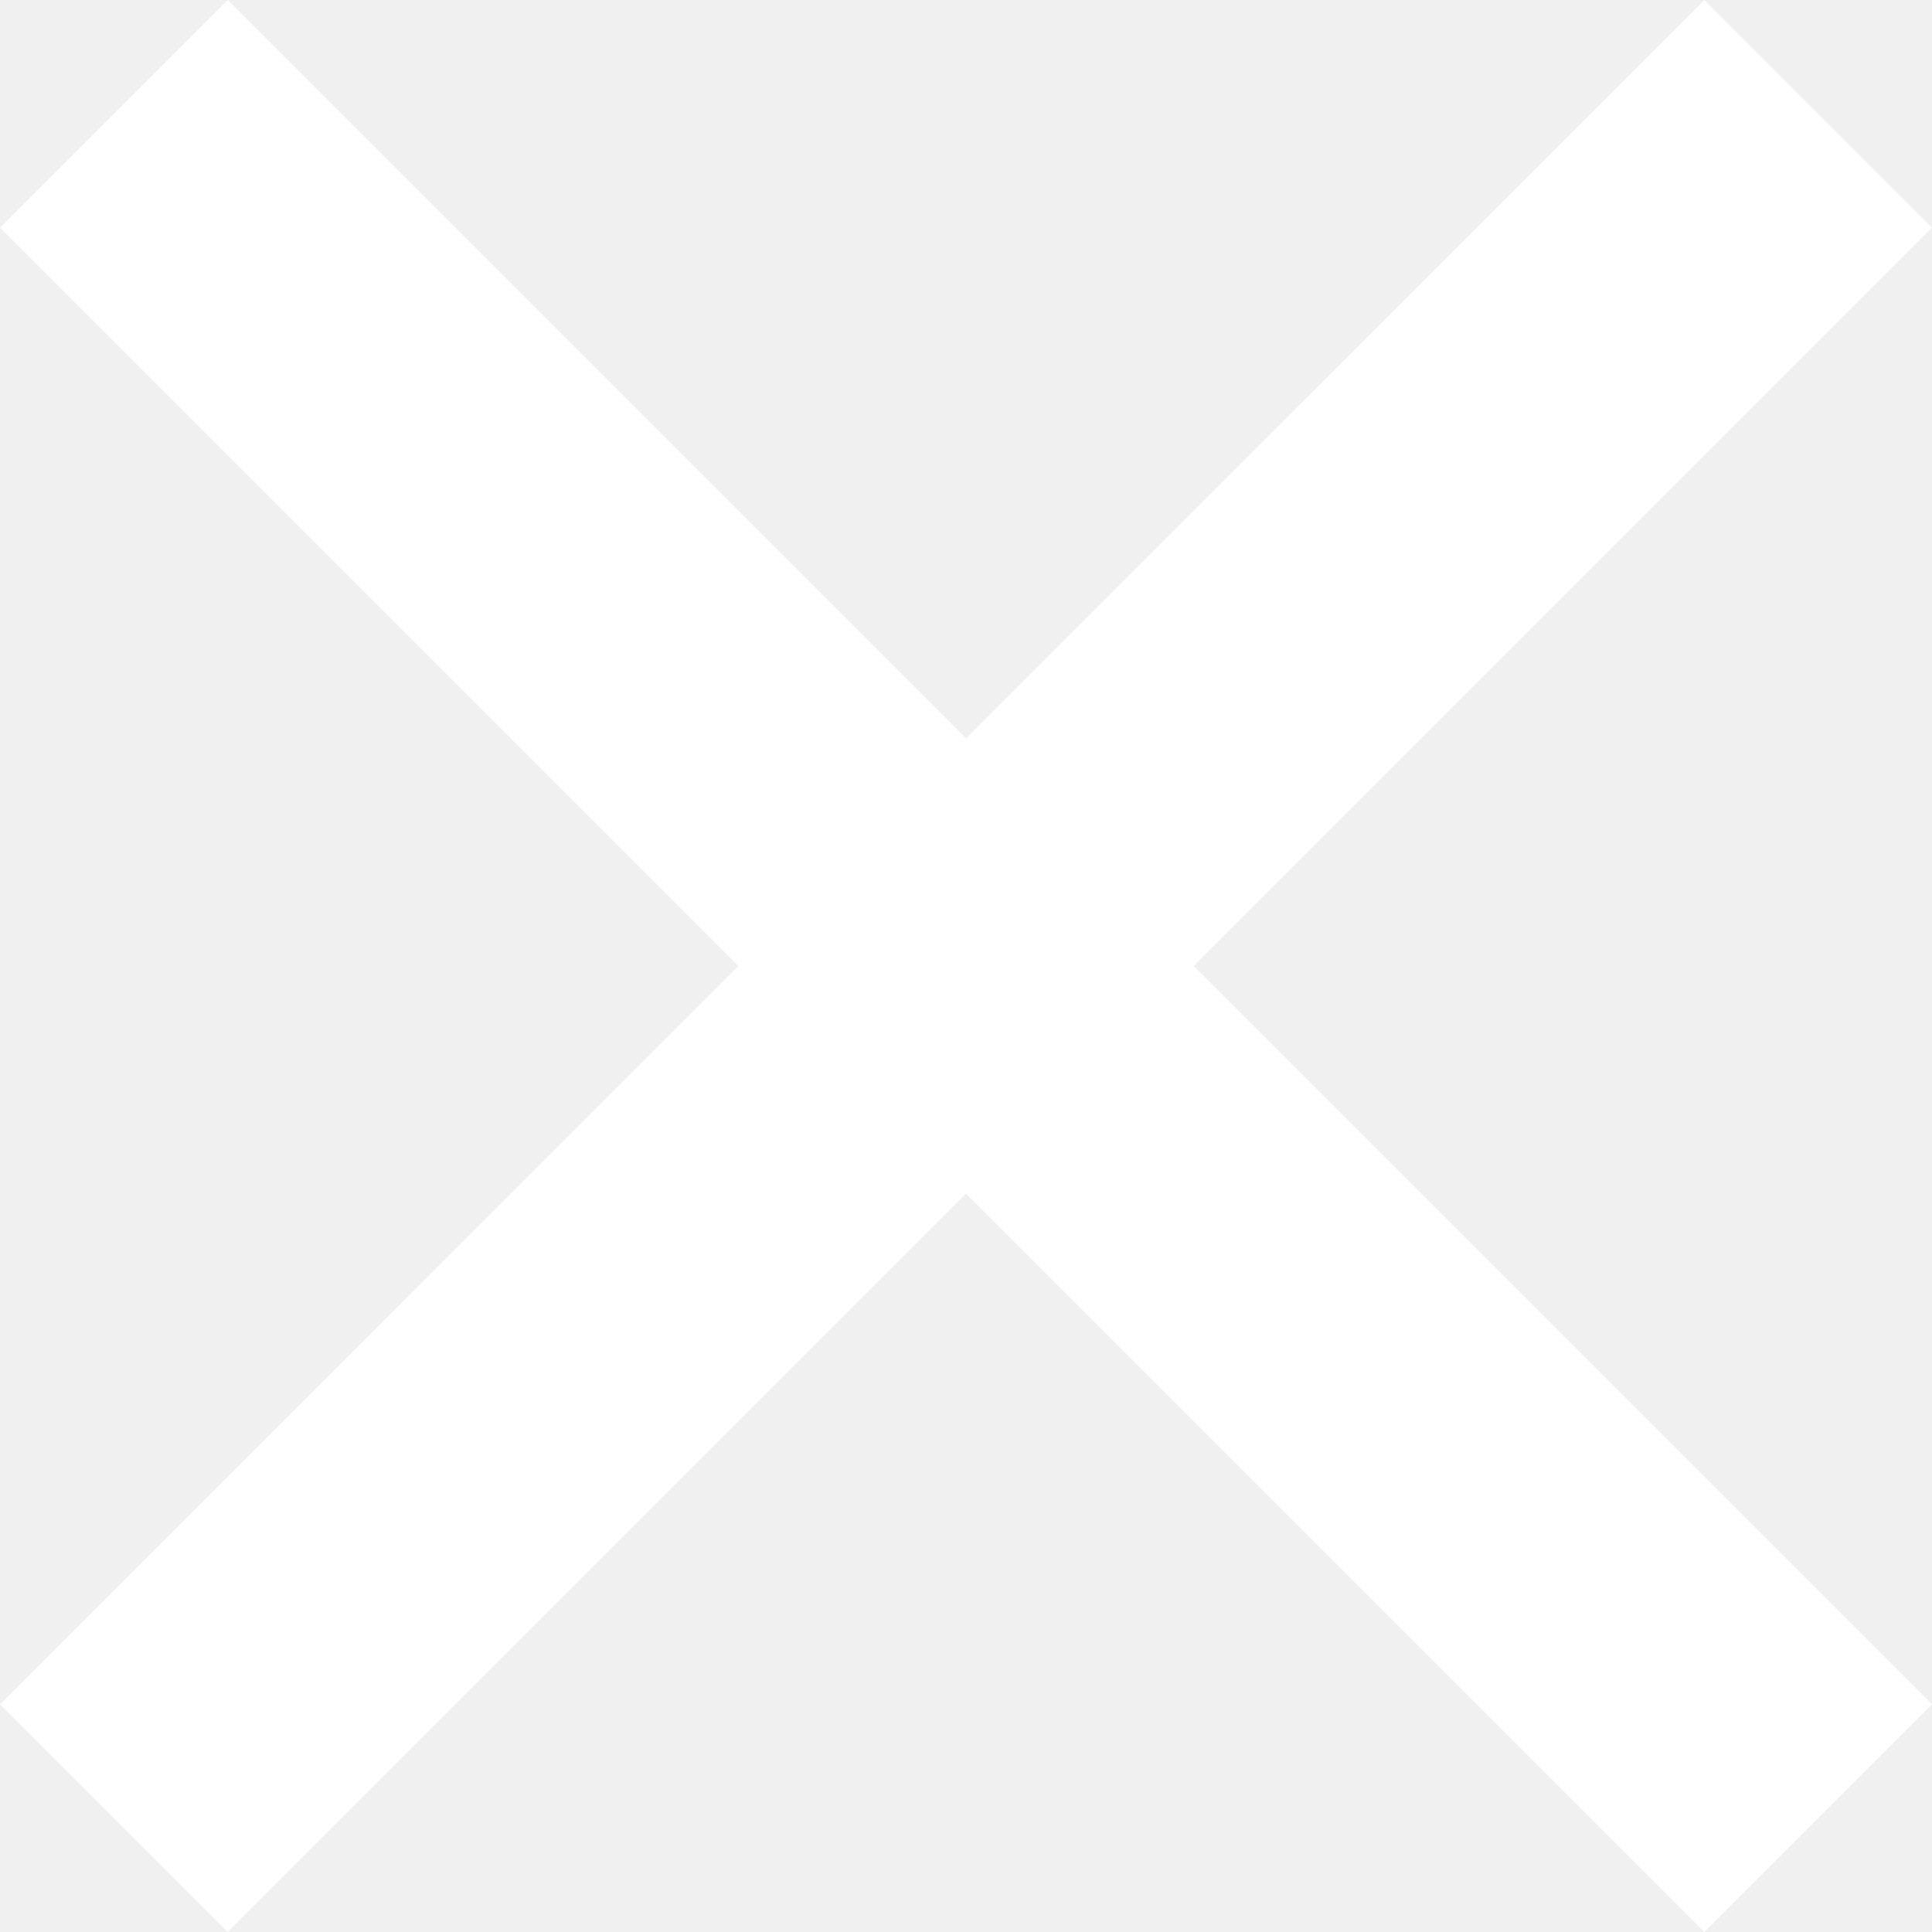
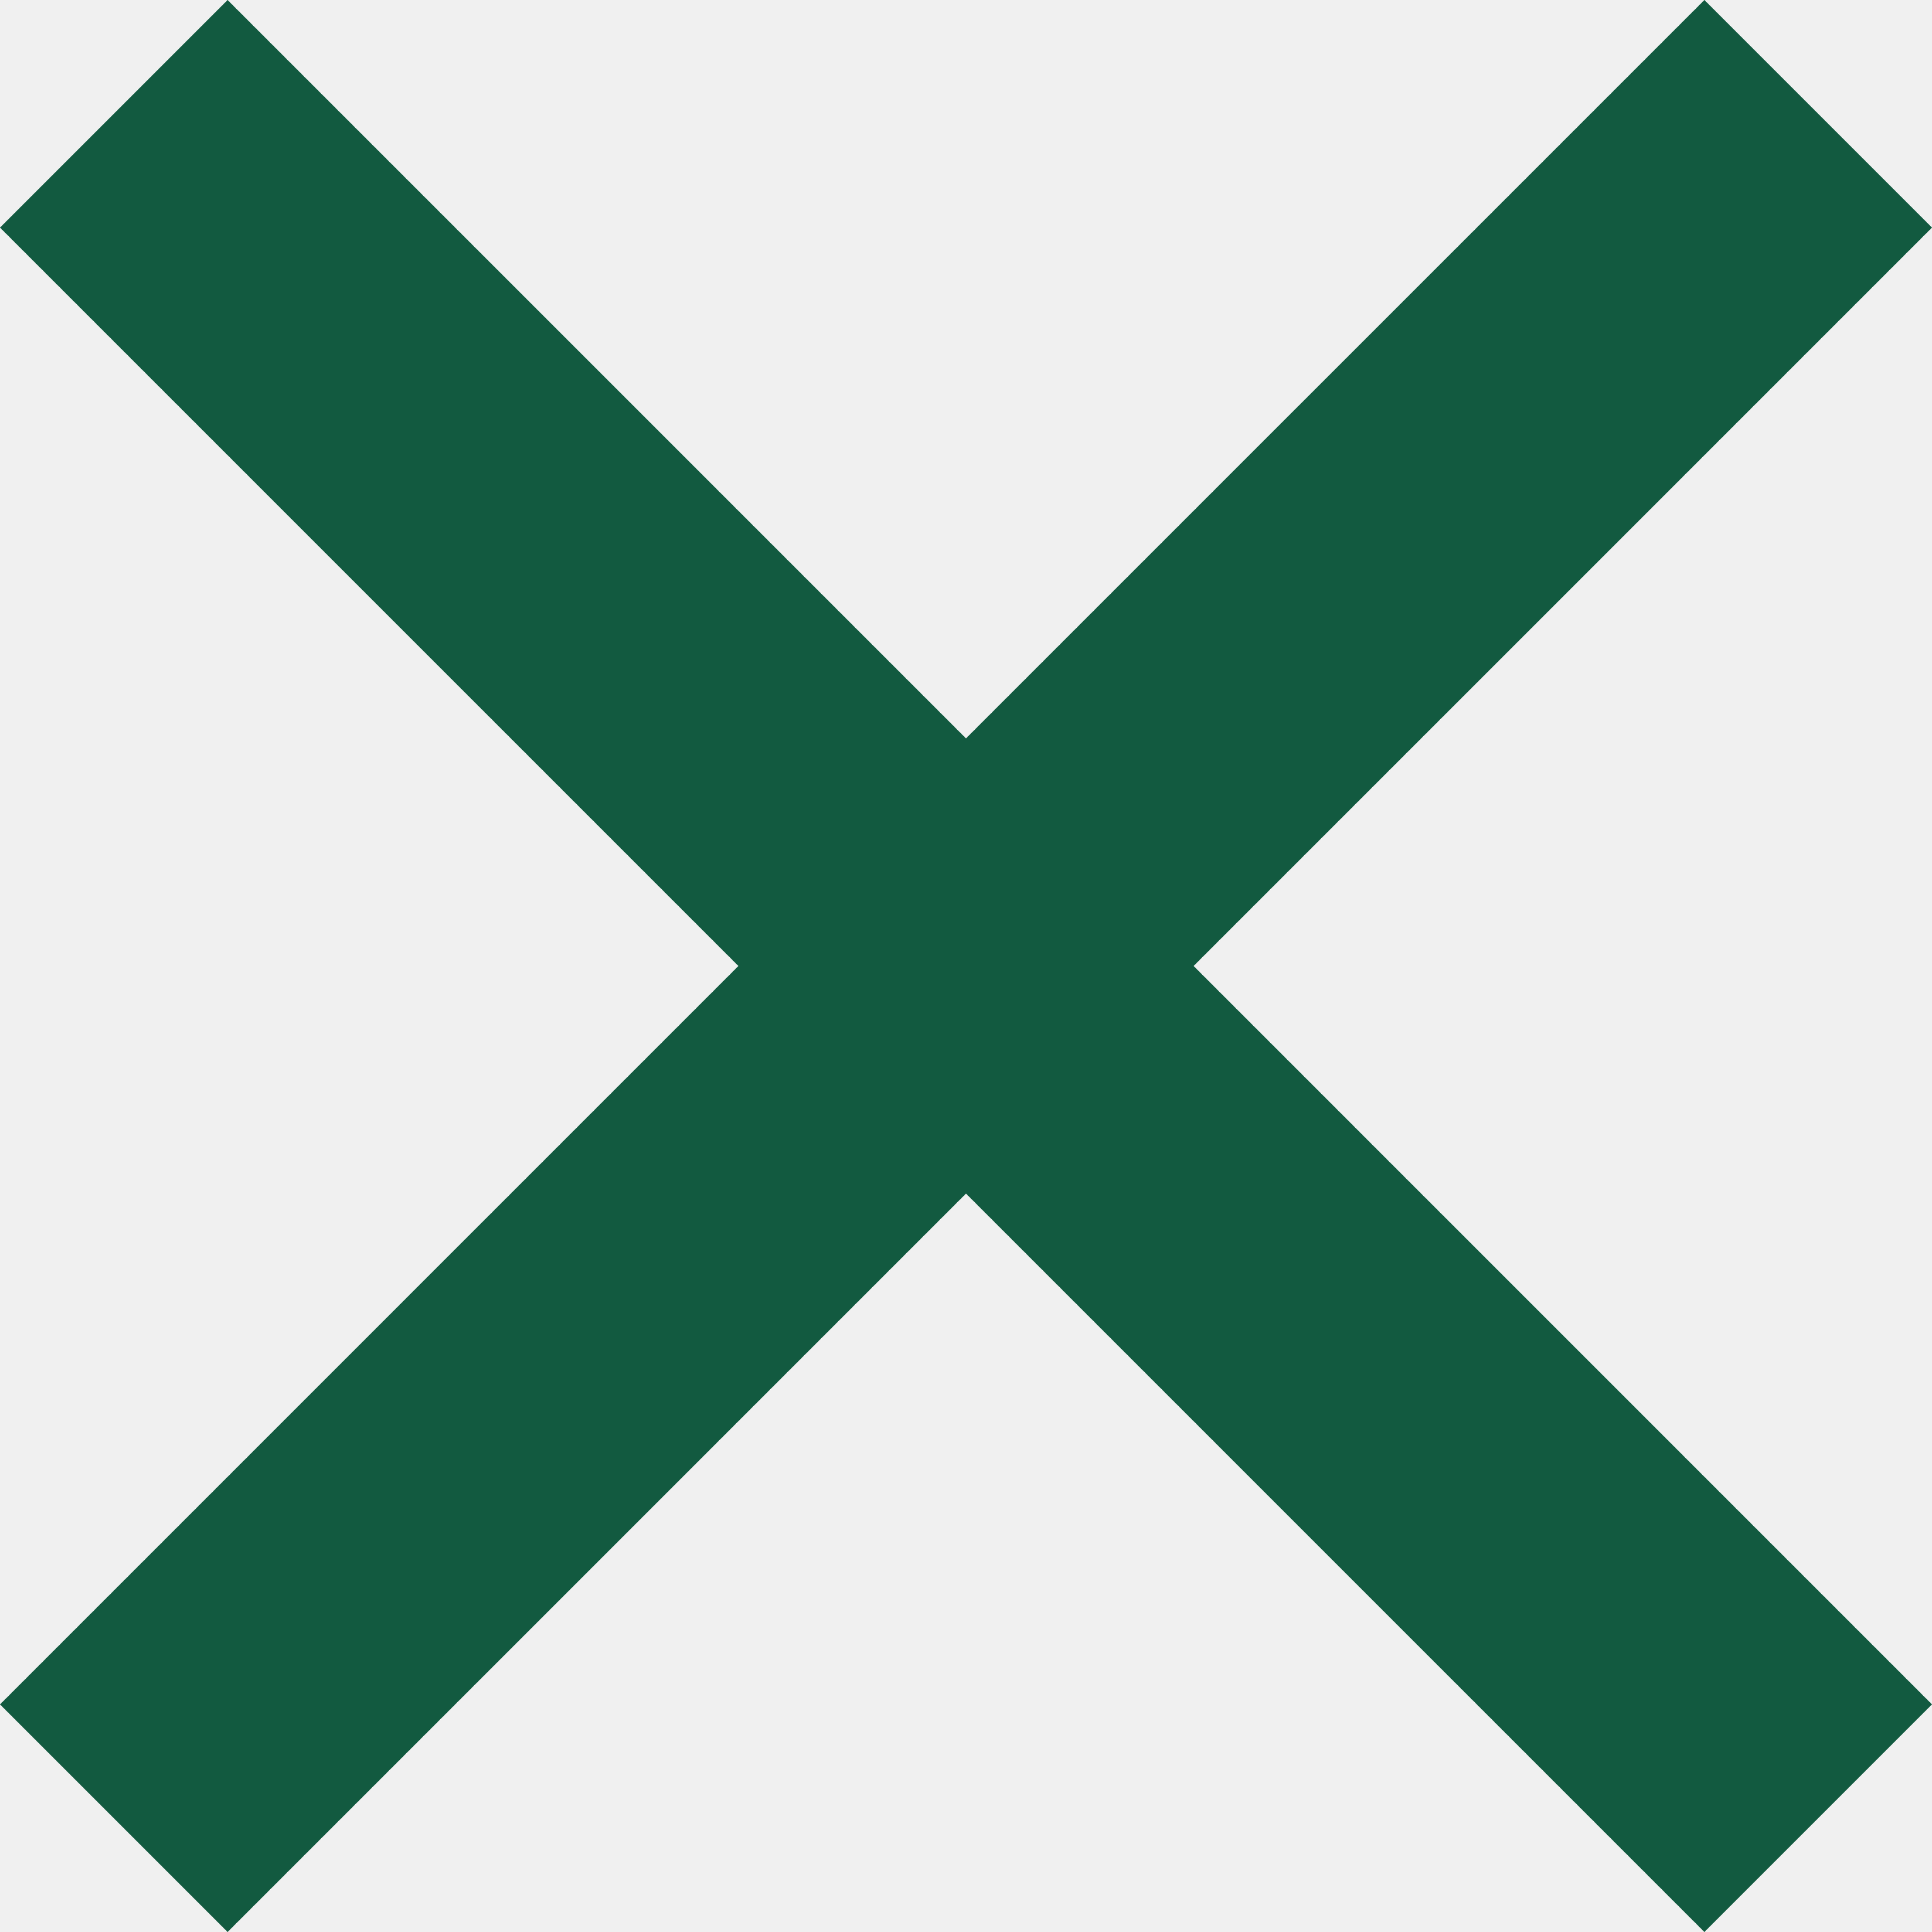
- <svg xmlns="http://www.w3.org/2000/svg" fill="#fff" id="Capa_1" enable-background="new 0 0 386.667 386.667" height="18" viewBox="0 0 386.667 386.667" width="18">
+ <svg xmlns="http://www.w3.org/2000/svg" fill="#125A40" id="Capa_1" enable-background="new 0 0 386.667 386.667" height="18" viewBox="0 0 386.667 386.667" width="18">
  <path d="m386.667 45.564-45.564-45.564-147.77 147.769-147.769-147.769-45.564 45.564 147.769 147.769-147.769 147.77 45.564 45.564 147.769-147.769 147.769 147.769 45.564-45.564-147.768-147.77z" />
</svg>
